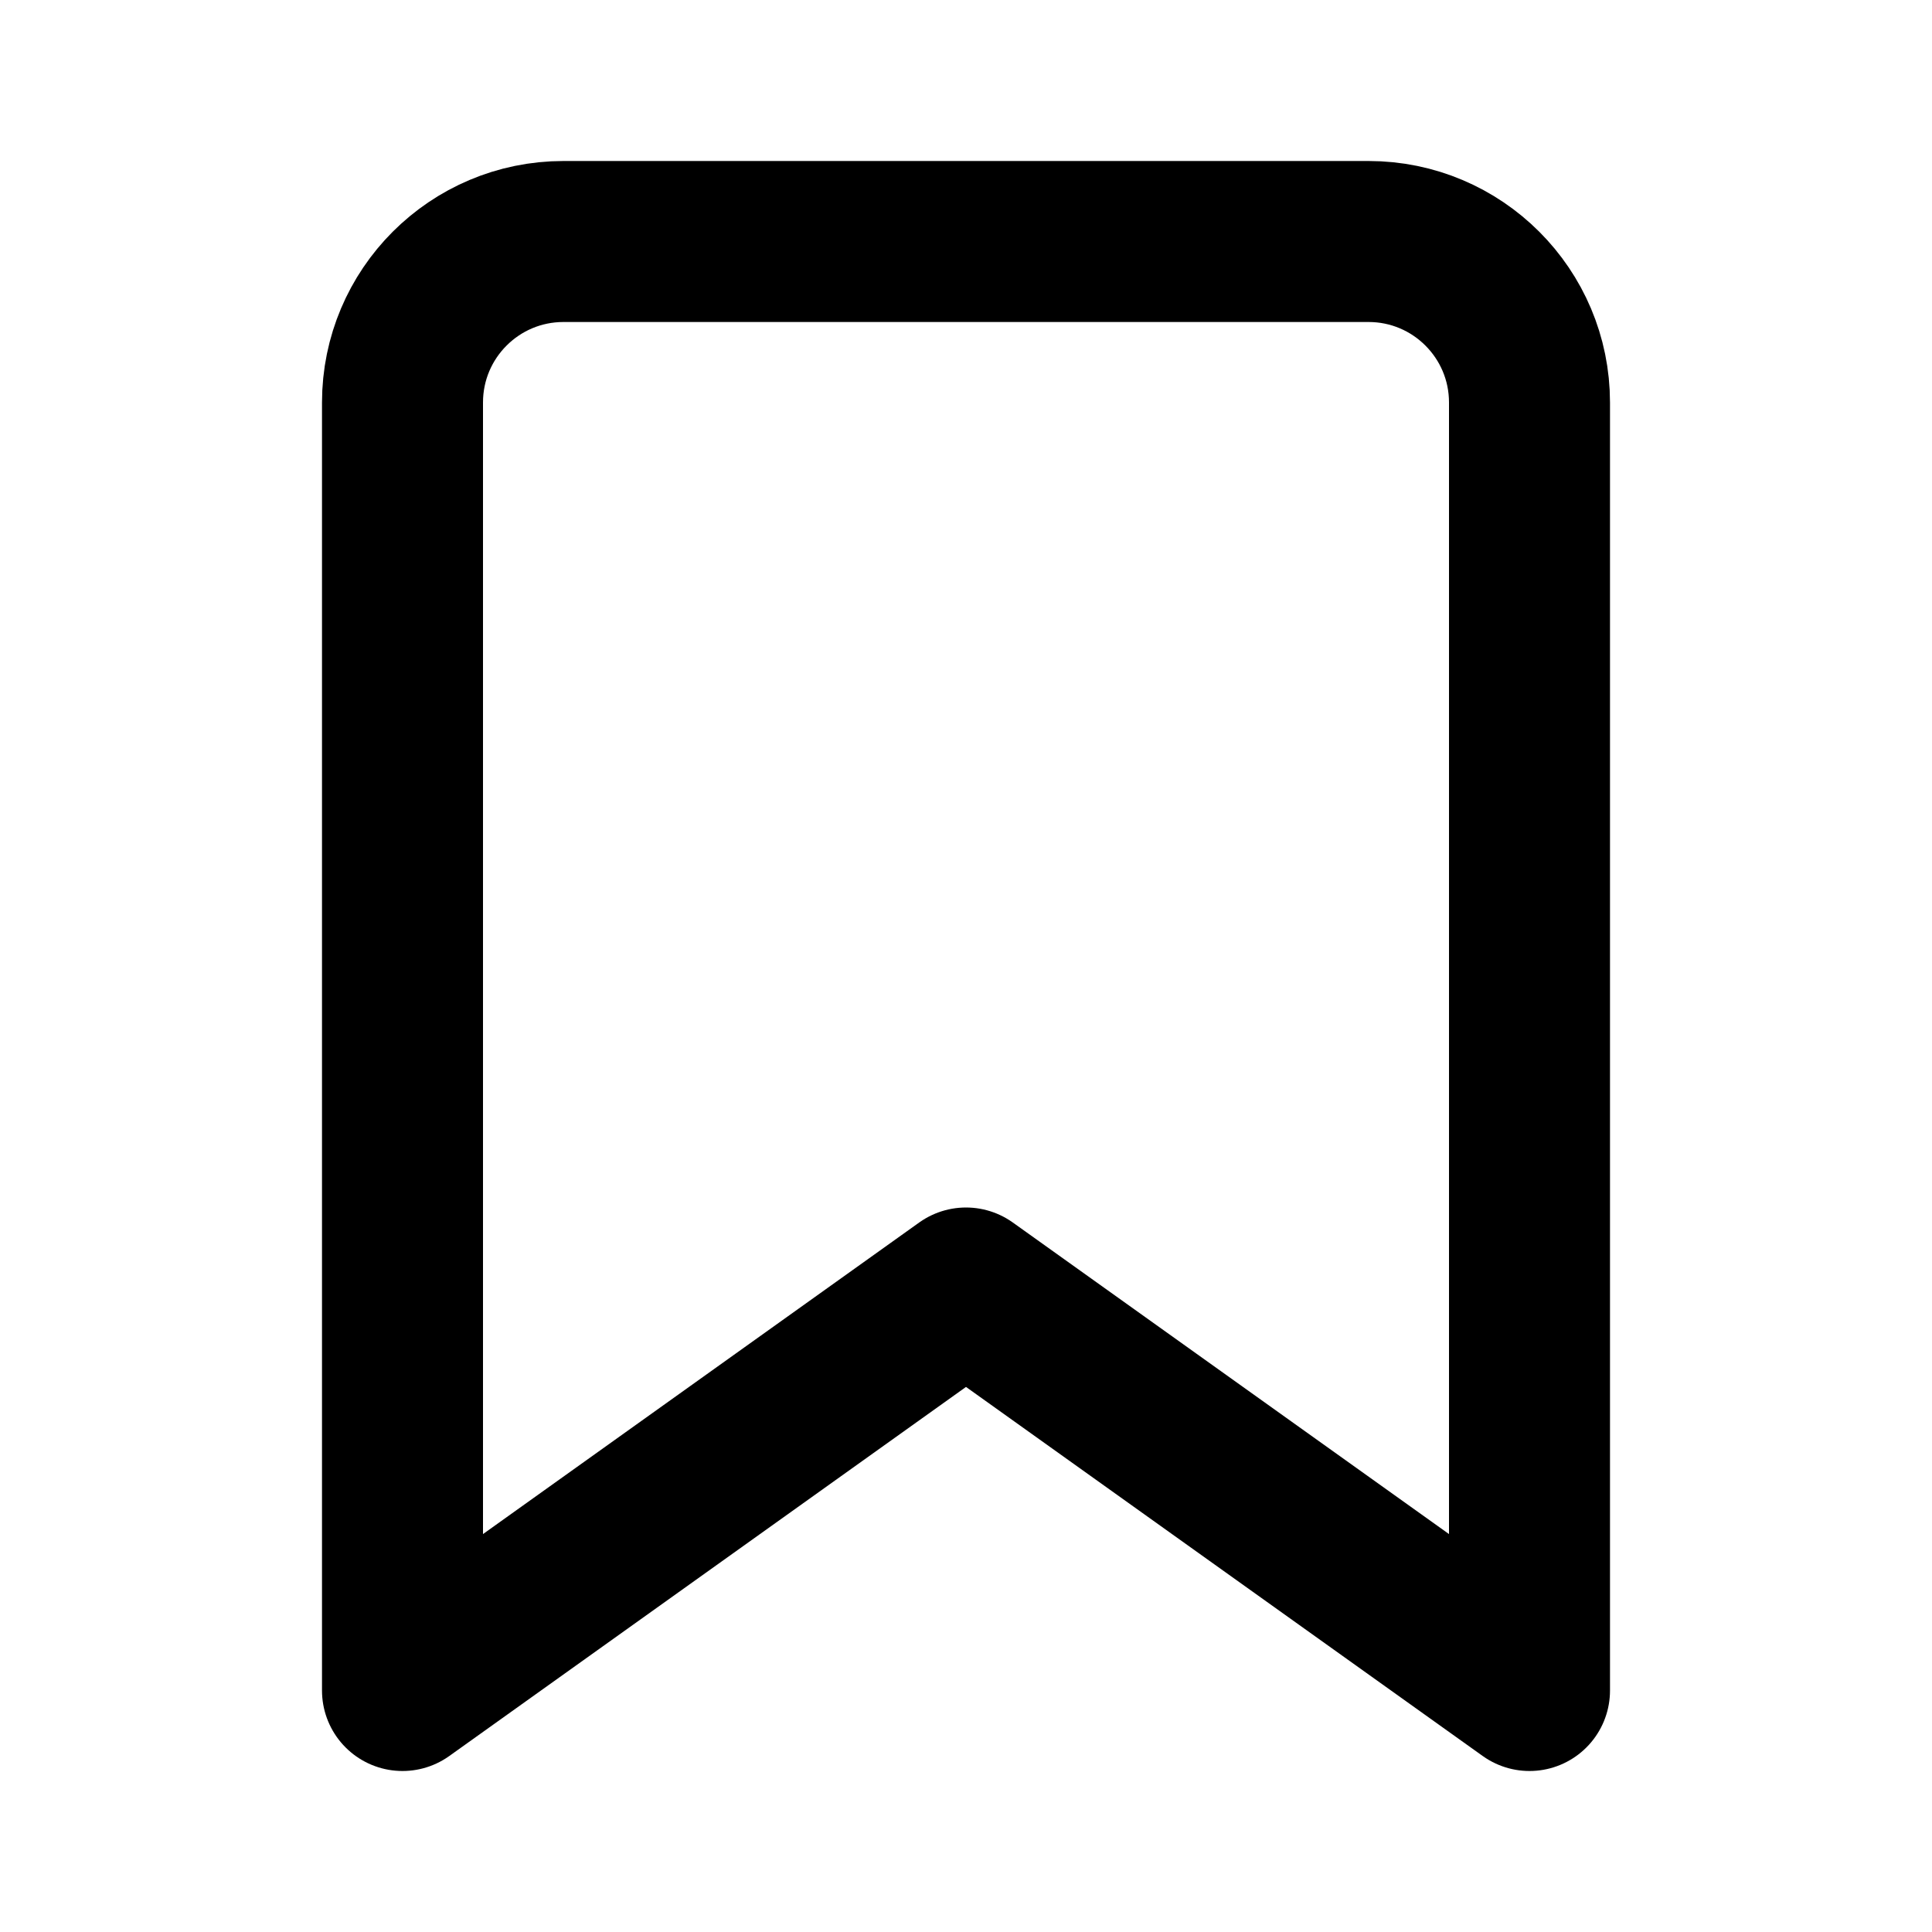
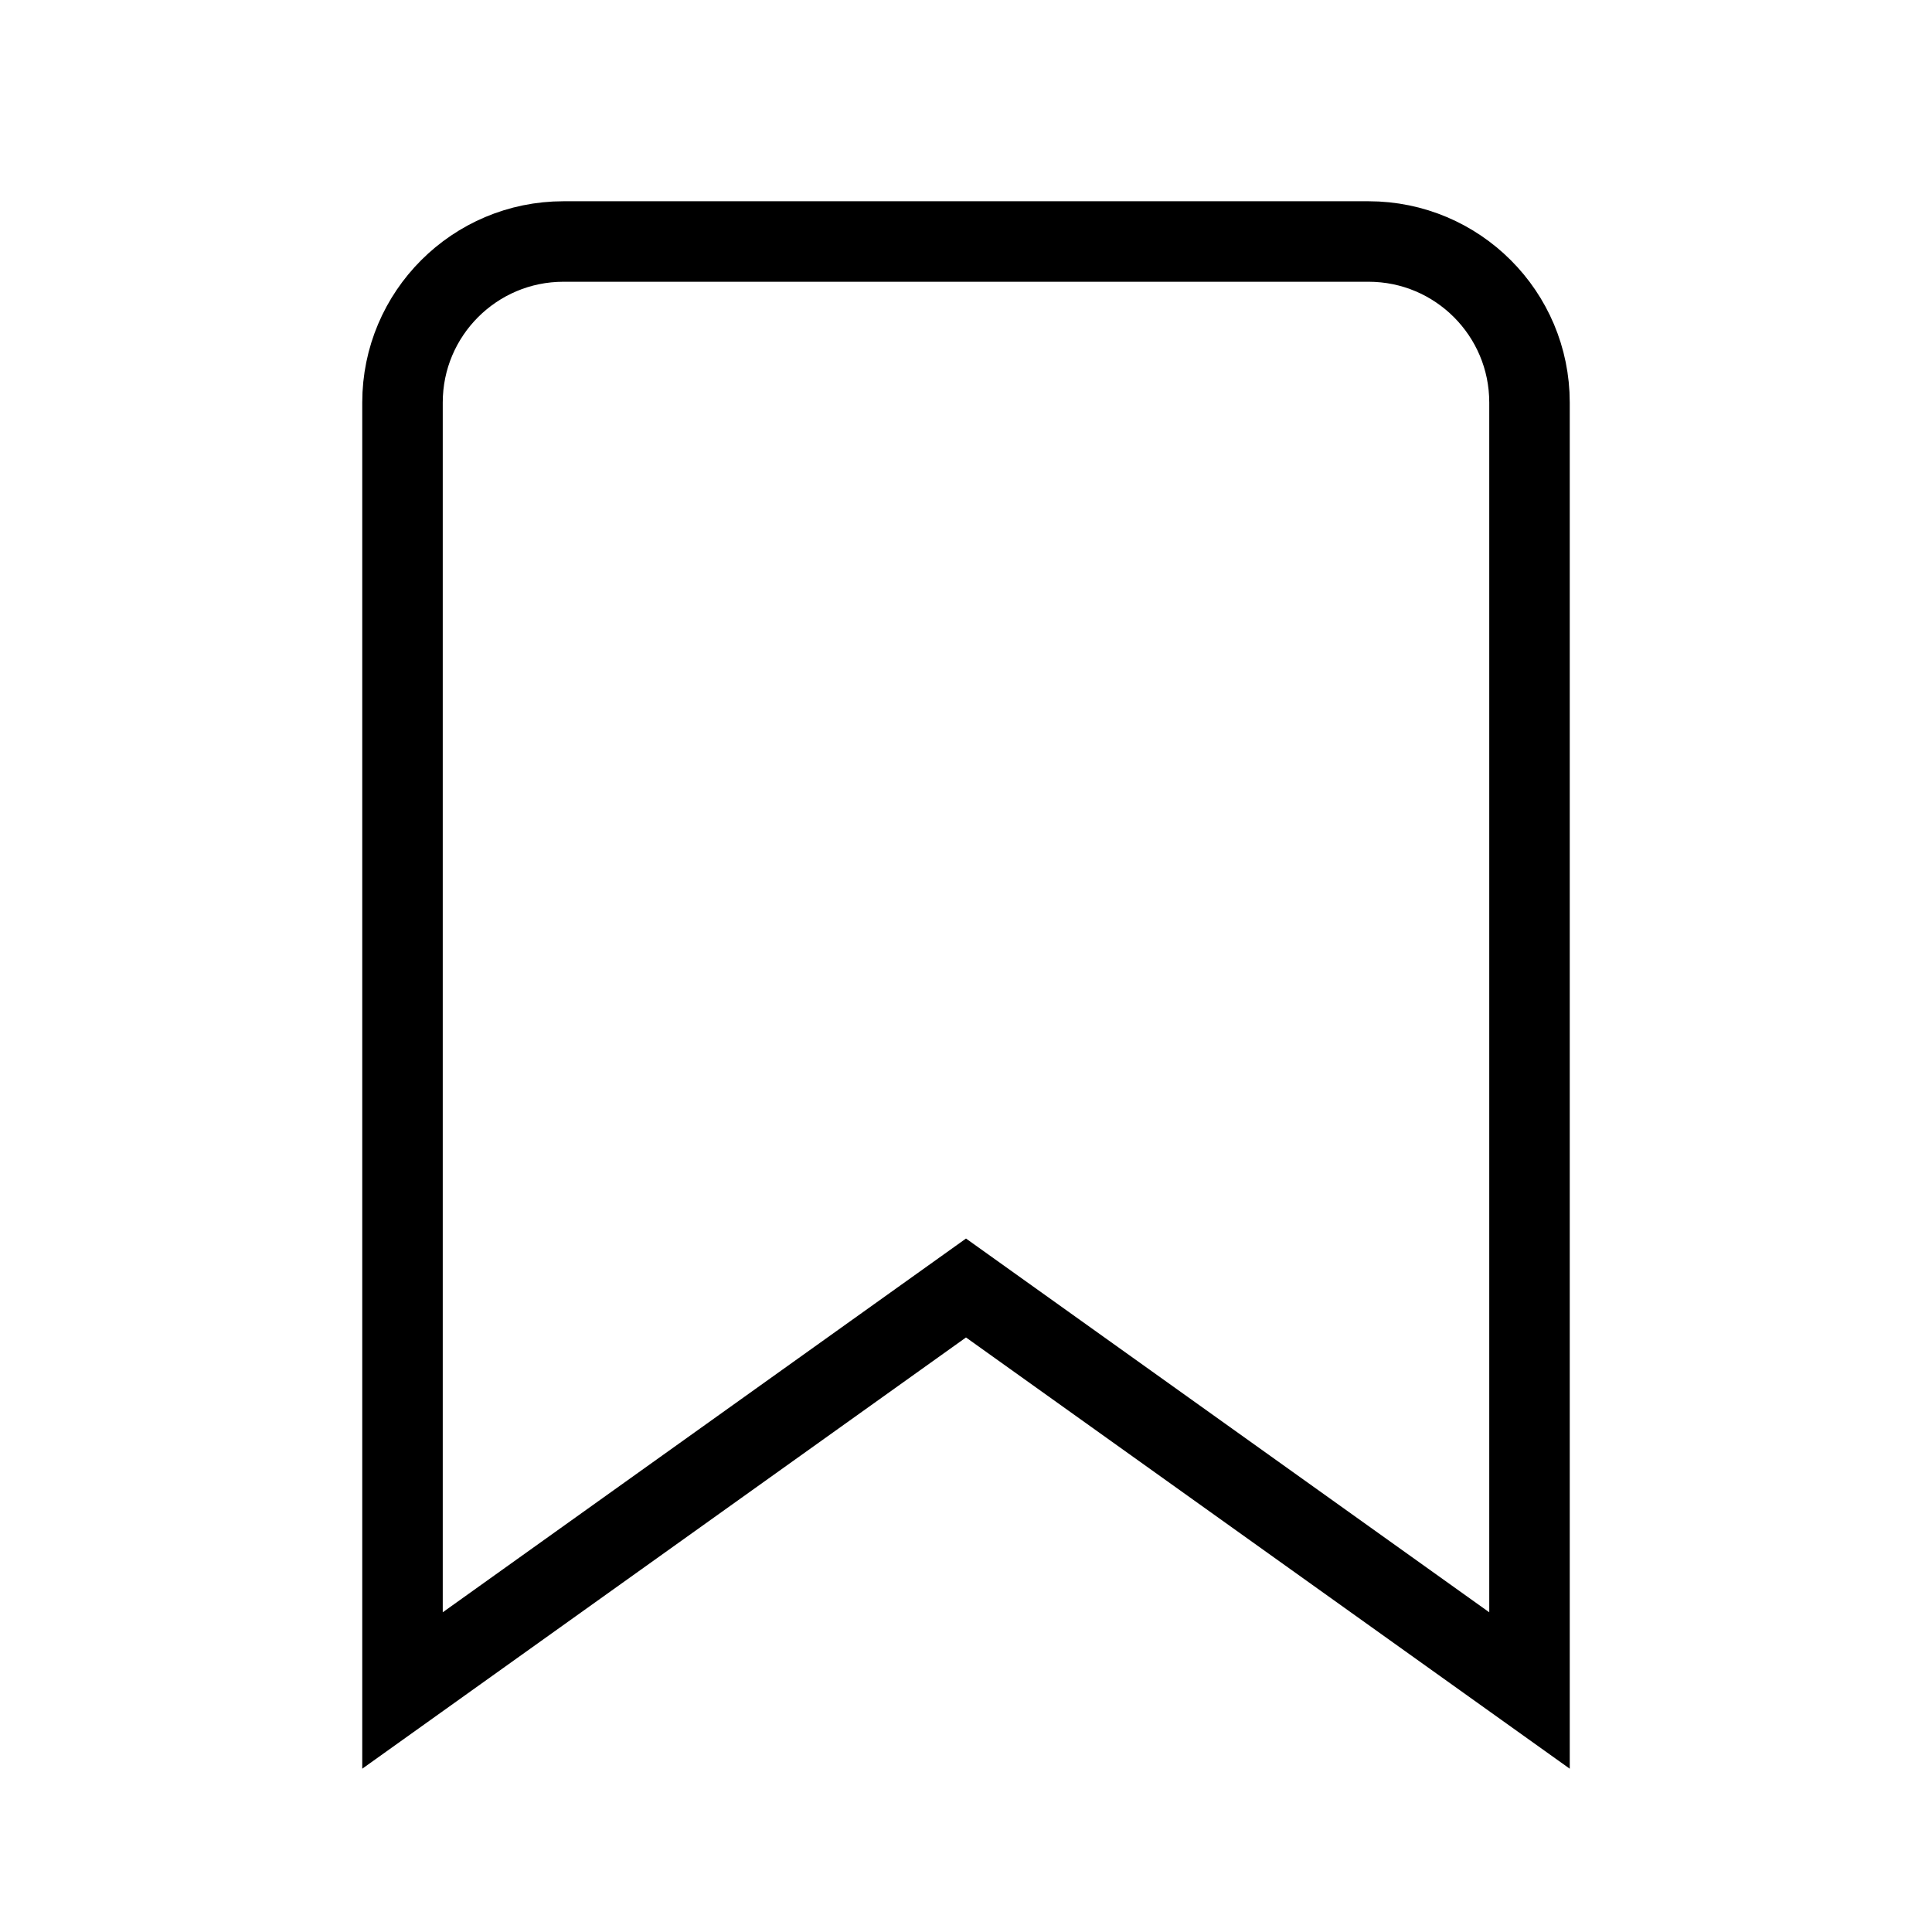
<svg xmlns="http://www.w3.org/2000/svg" data-v-20f285ec="" data-v-022ca1a5="" width="24" height="24" viewBox="0 0 24 24" fill="none" class="text-currentColor icon">
-   <path data-v-20f285ec="" d="m19 21-7-5-7 5V5a2 2 0 0 1 2-2h10a2 2 0 0 1 2 2v16Z" stroke="currentColor" stroke-width="2" stroke-linecap="round" stroke-linejoin="round" />
+   <path data-v-20f285ec="" d="m19 21-7-5-7 5V5a2 2 0 0 1 2-2h10a2 2 0 0 1 2 2v16Z" stroke="currentColor" strokeWidth="2" strokeLinecap="round" strokeLinejoin="round" />
</svg>
